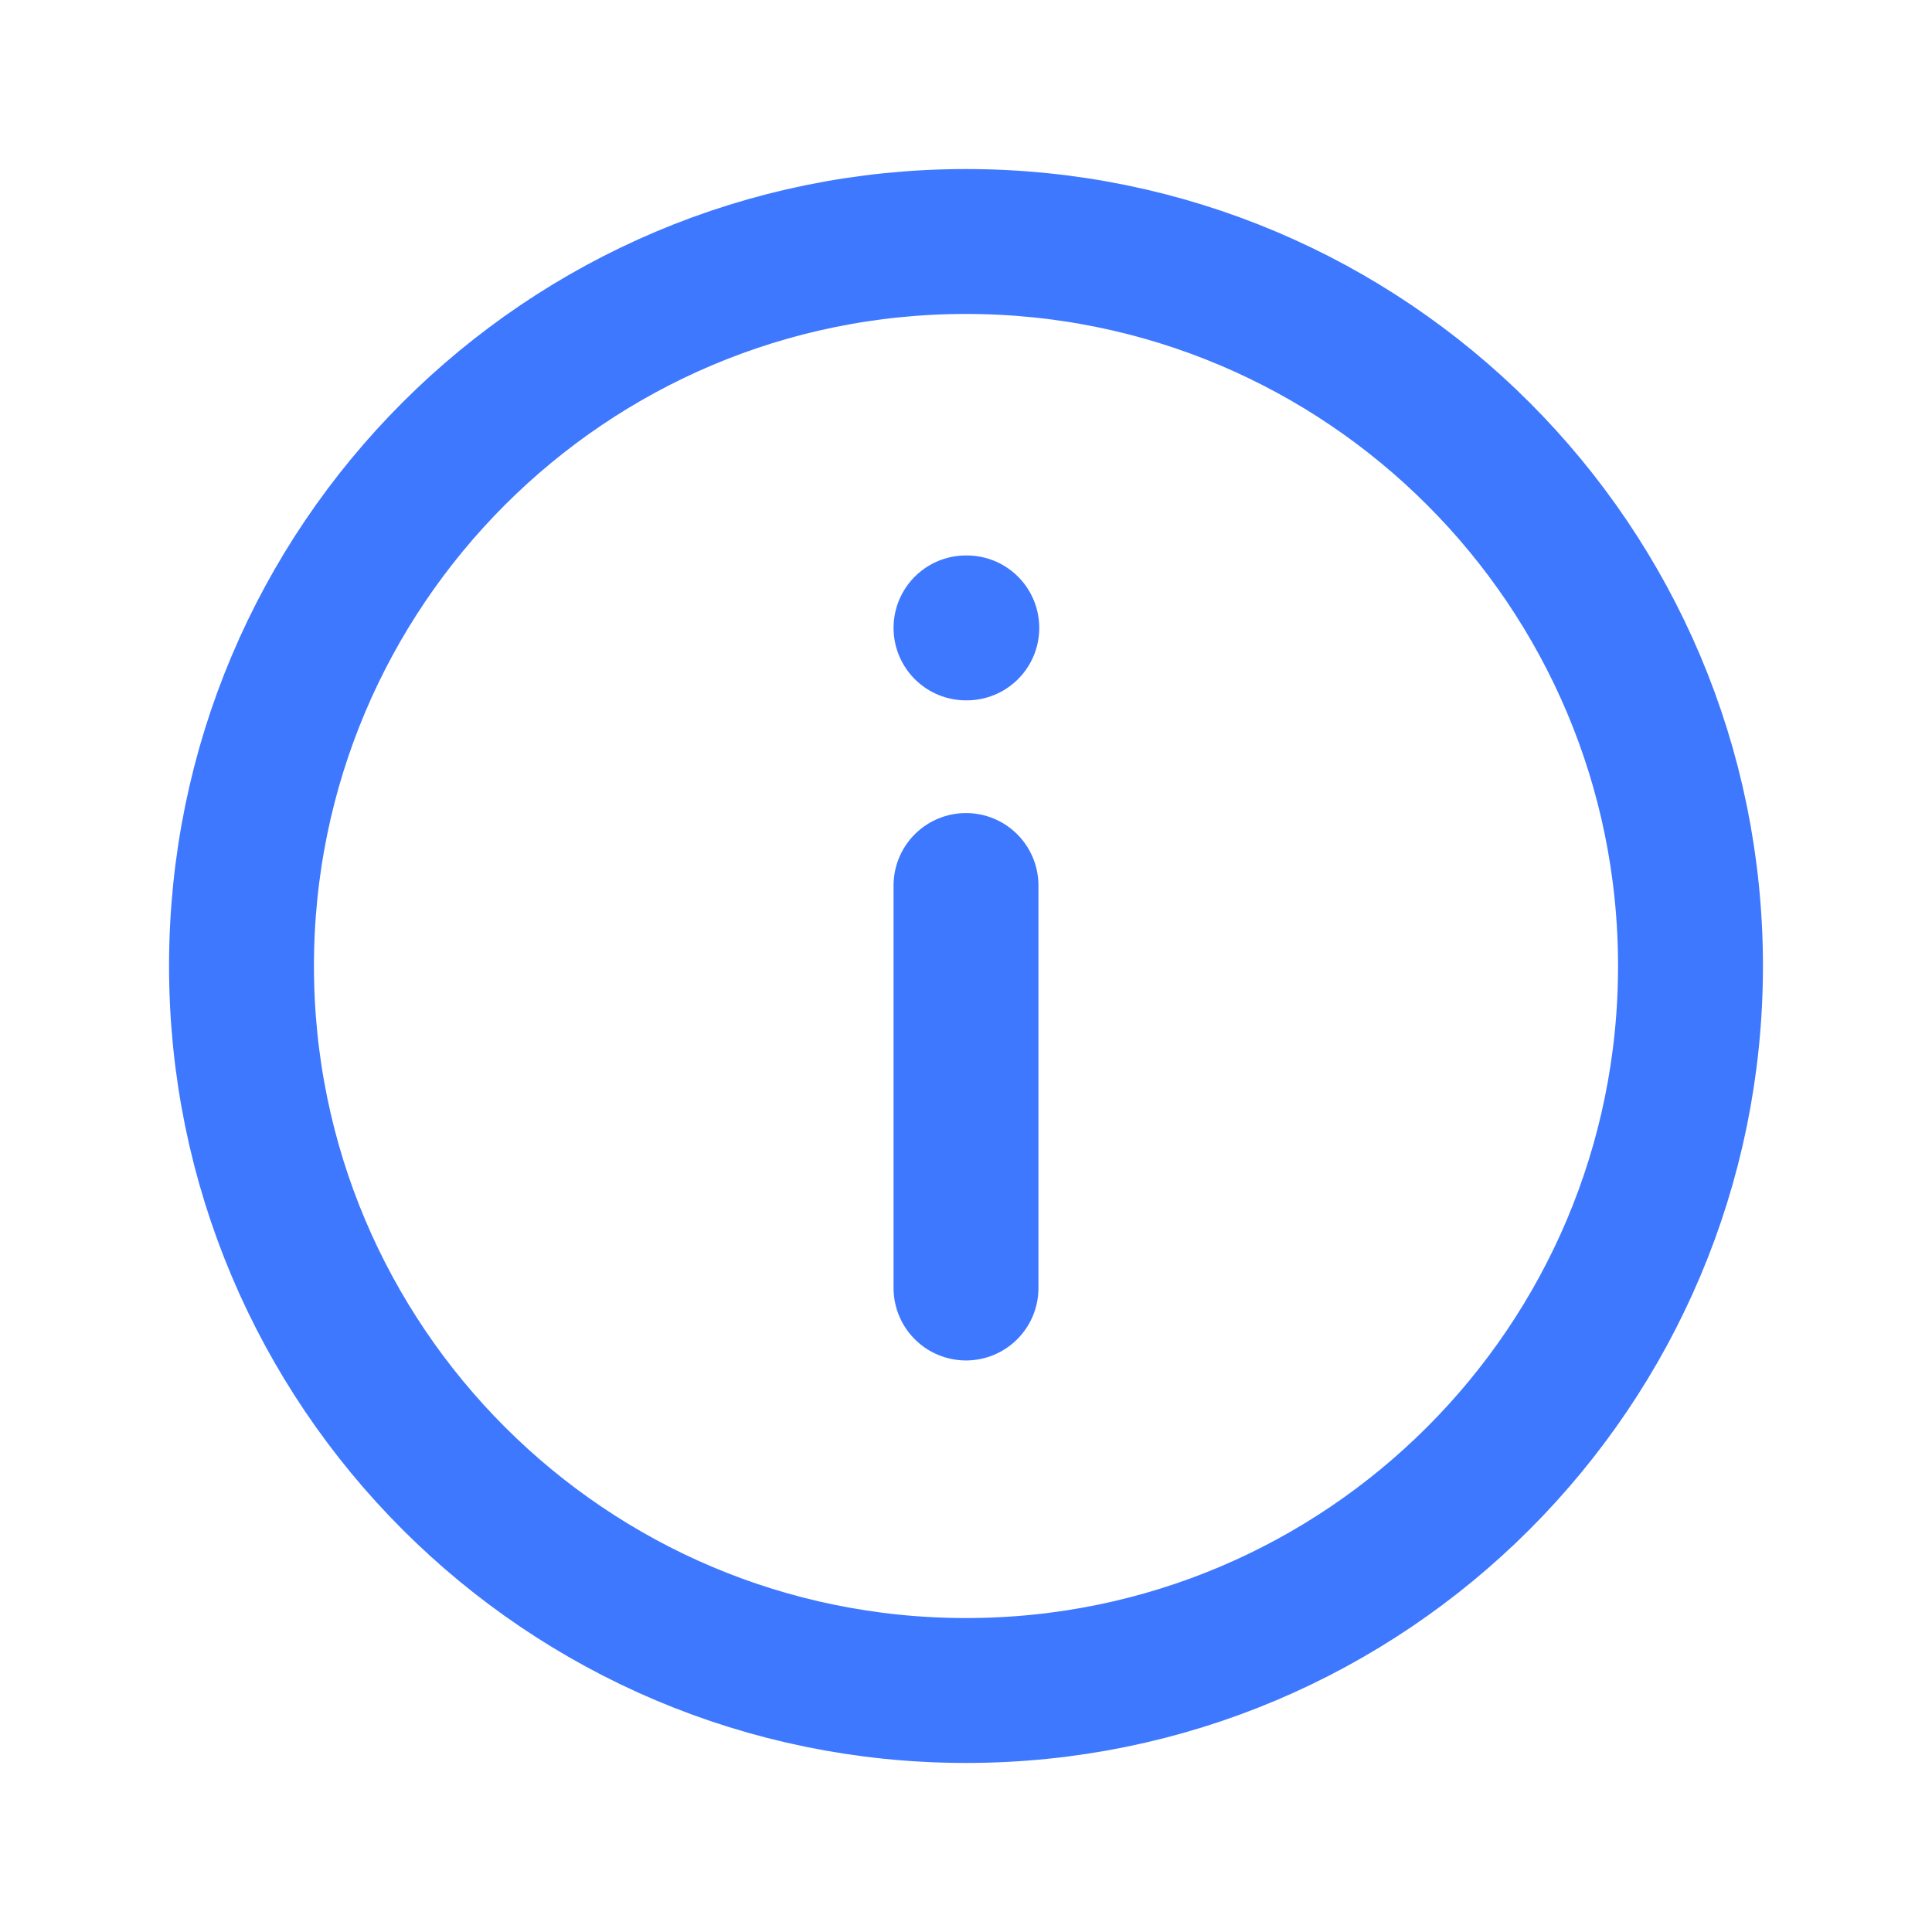
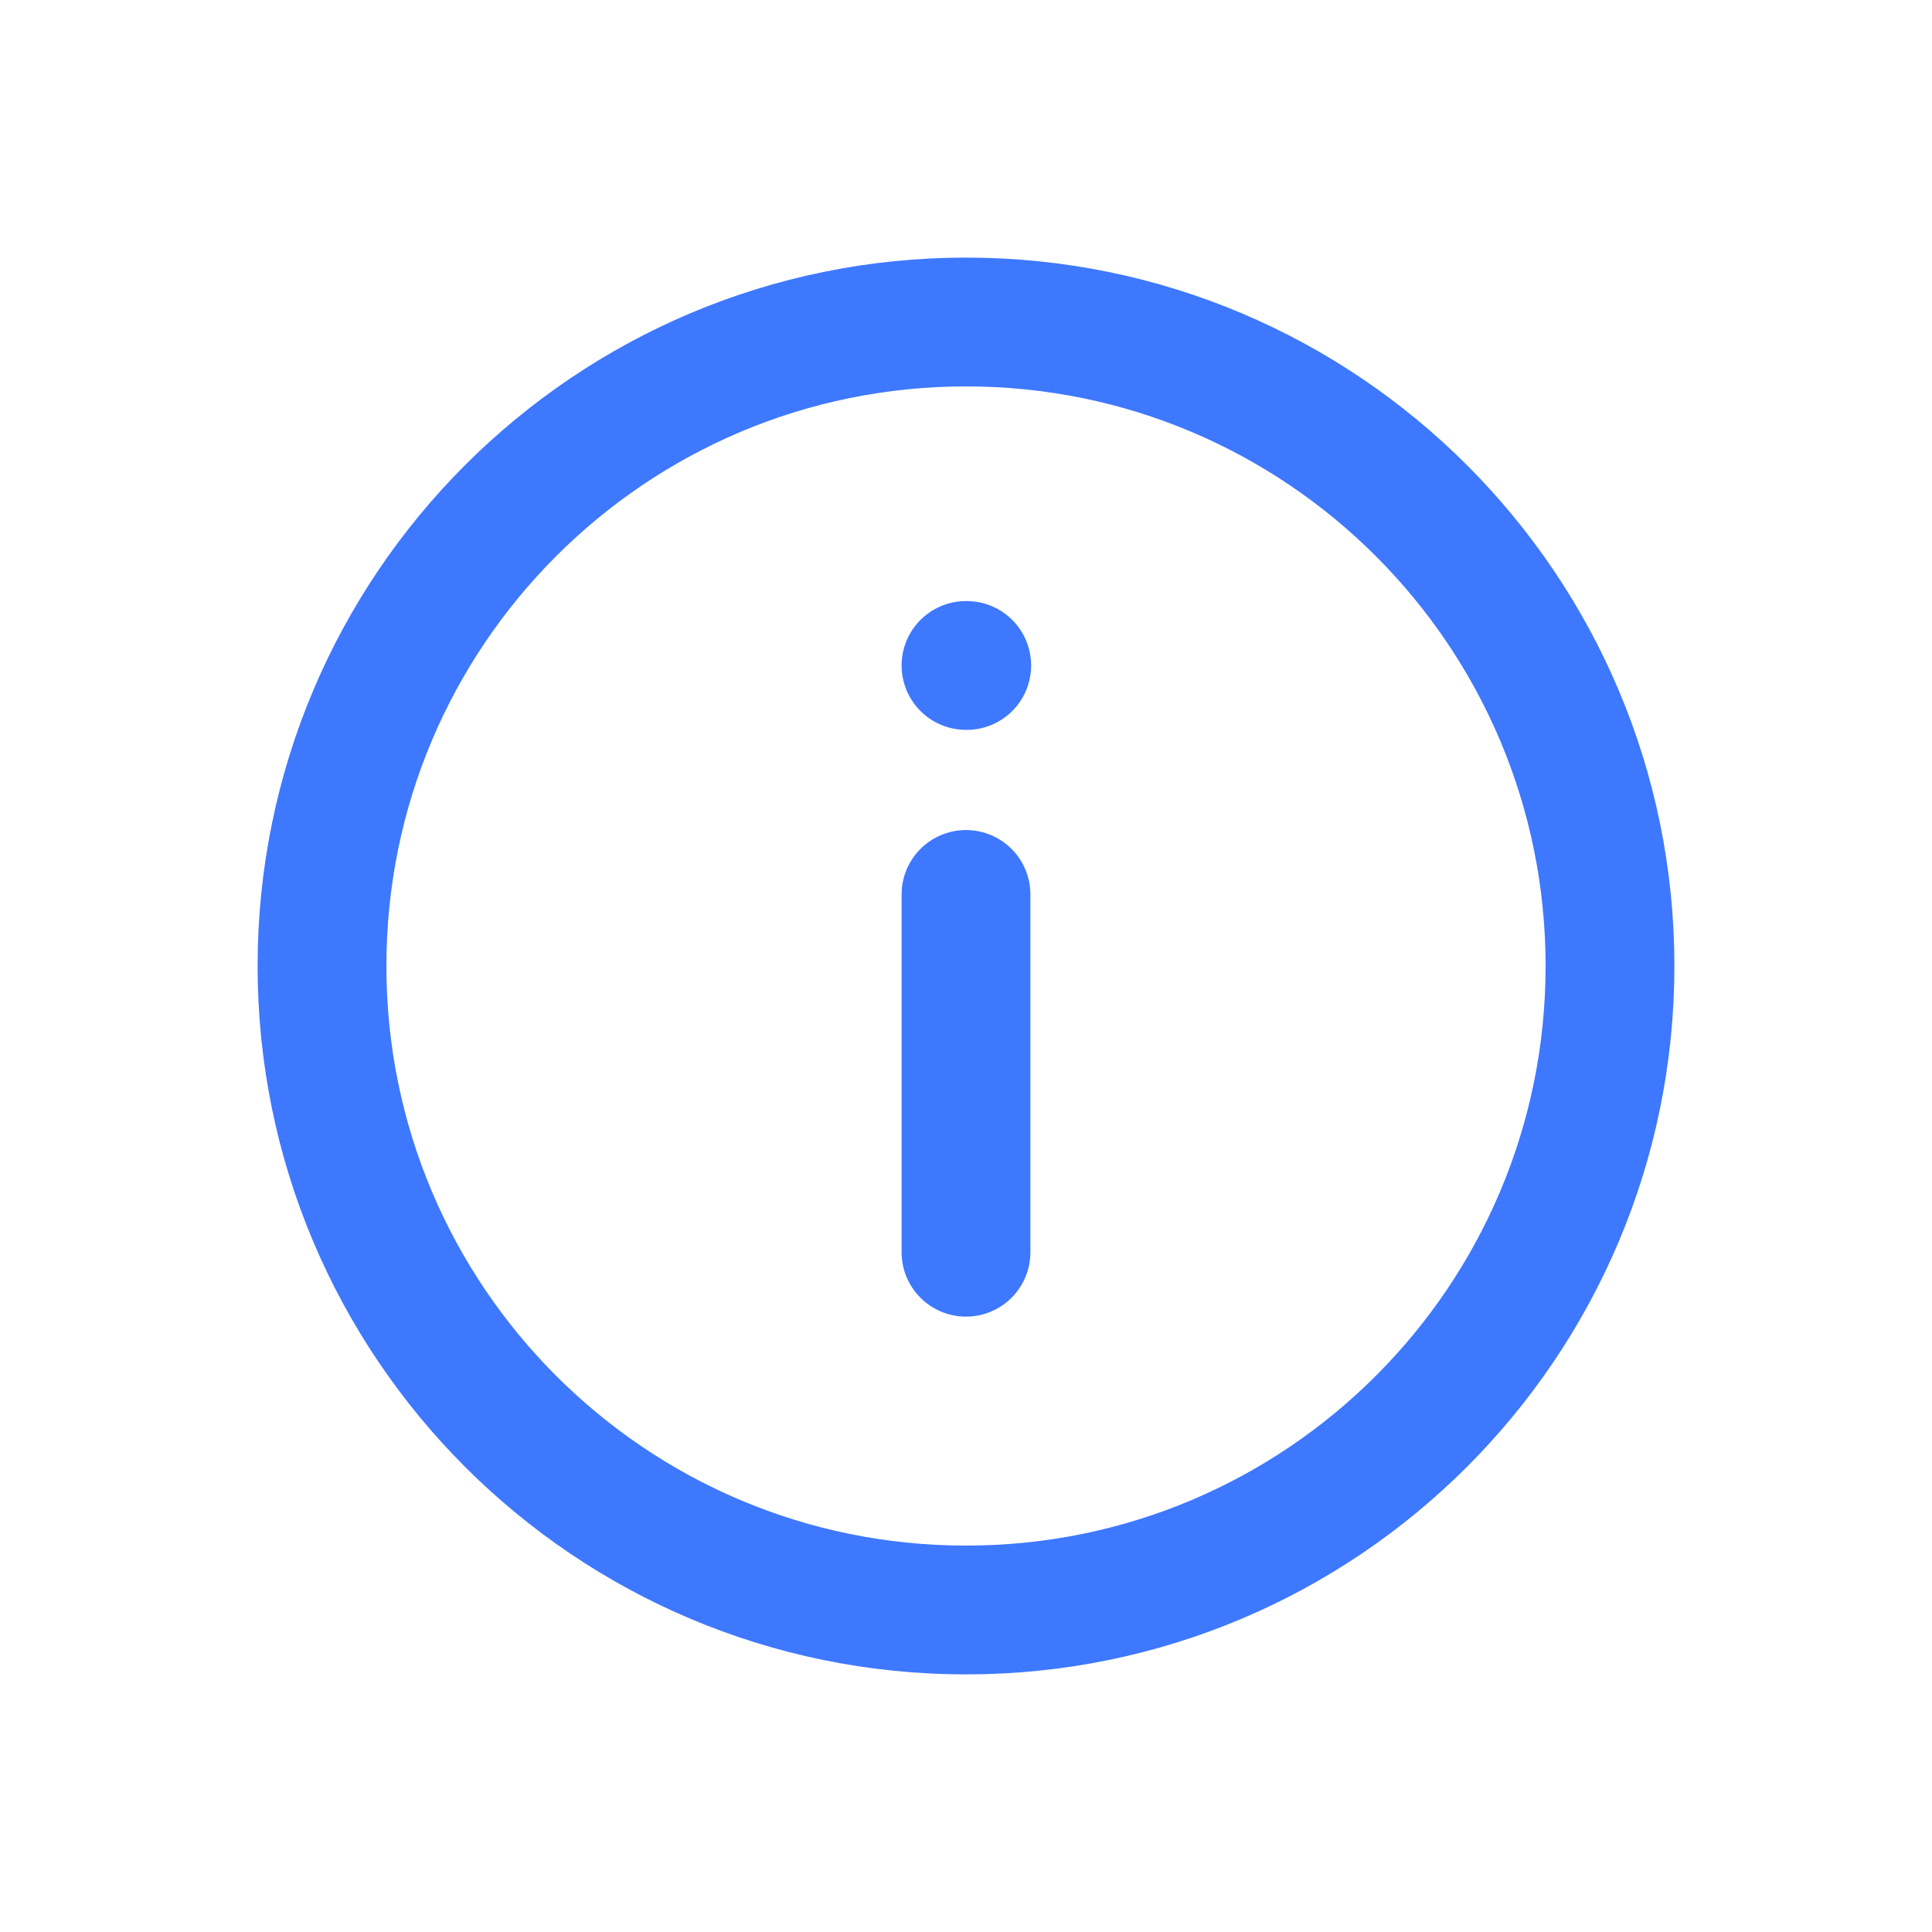
- <svg xmlns="http://www.w3.org/2000/svg" viewBox="0 0 24 24" fill="none" stroke="#3E78FF" stroke-width="1.8" stroke-linecap="round" stroke-linejoin="round">
+ <svg xmlns="http://www.w3.org/2000/svg" viewBox="-1.5 -1.5 27 27" fill="none" stroke="#3E78FF" stroke-width="1.8" stroke-linecap="round" stroke-linejoin="round">
  <circle cx="12" cy="12" r="9" />
  <path d="M12 11v5" />
  <path d="M12 7.8h.01" />
</svg>
